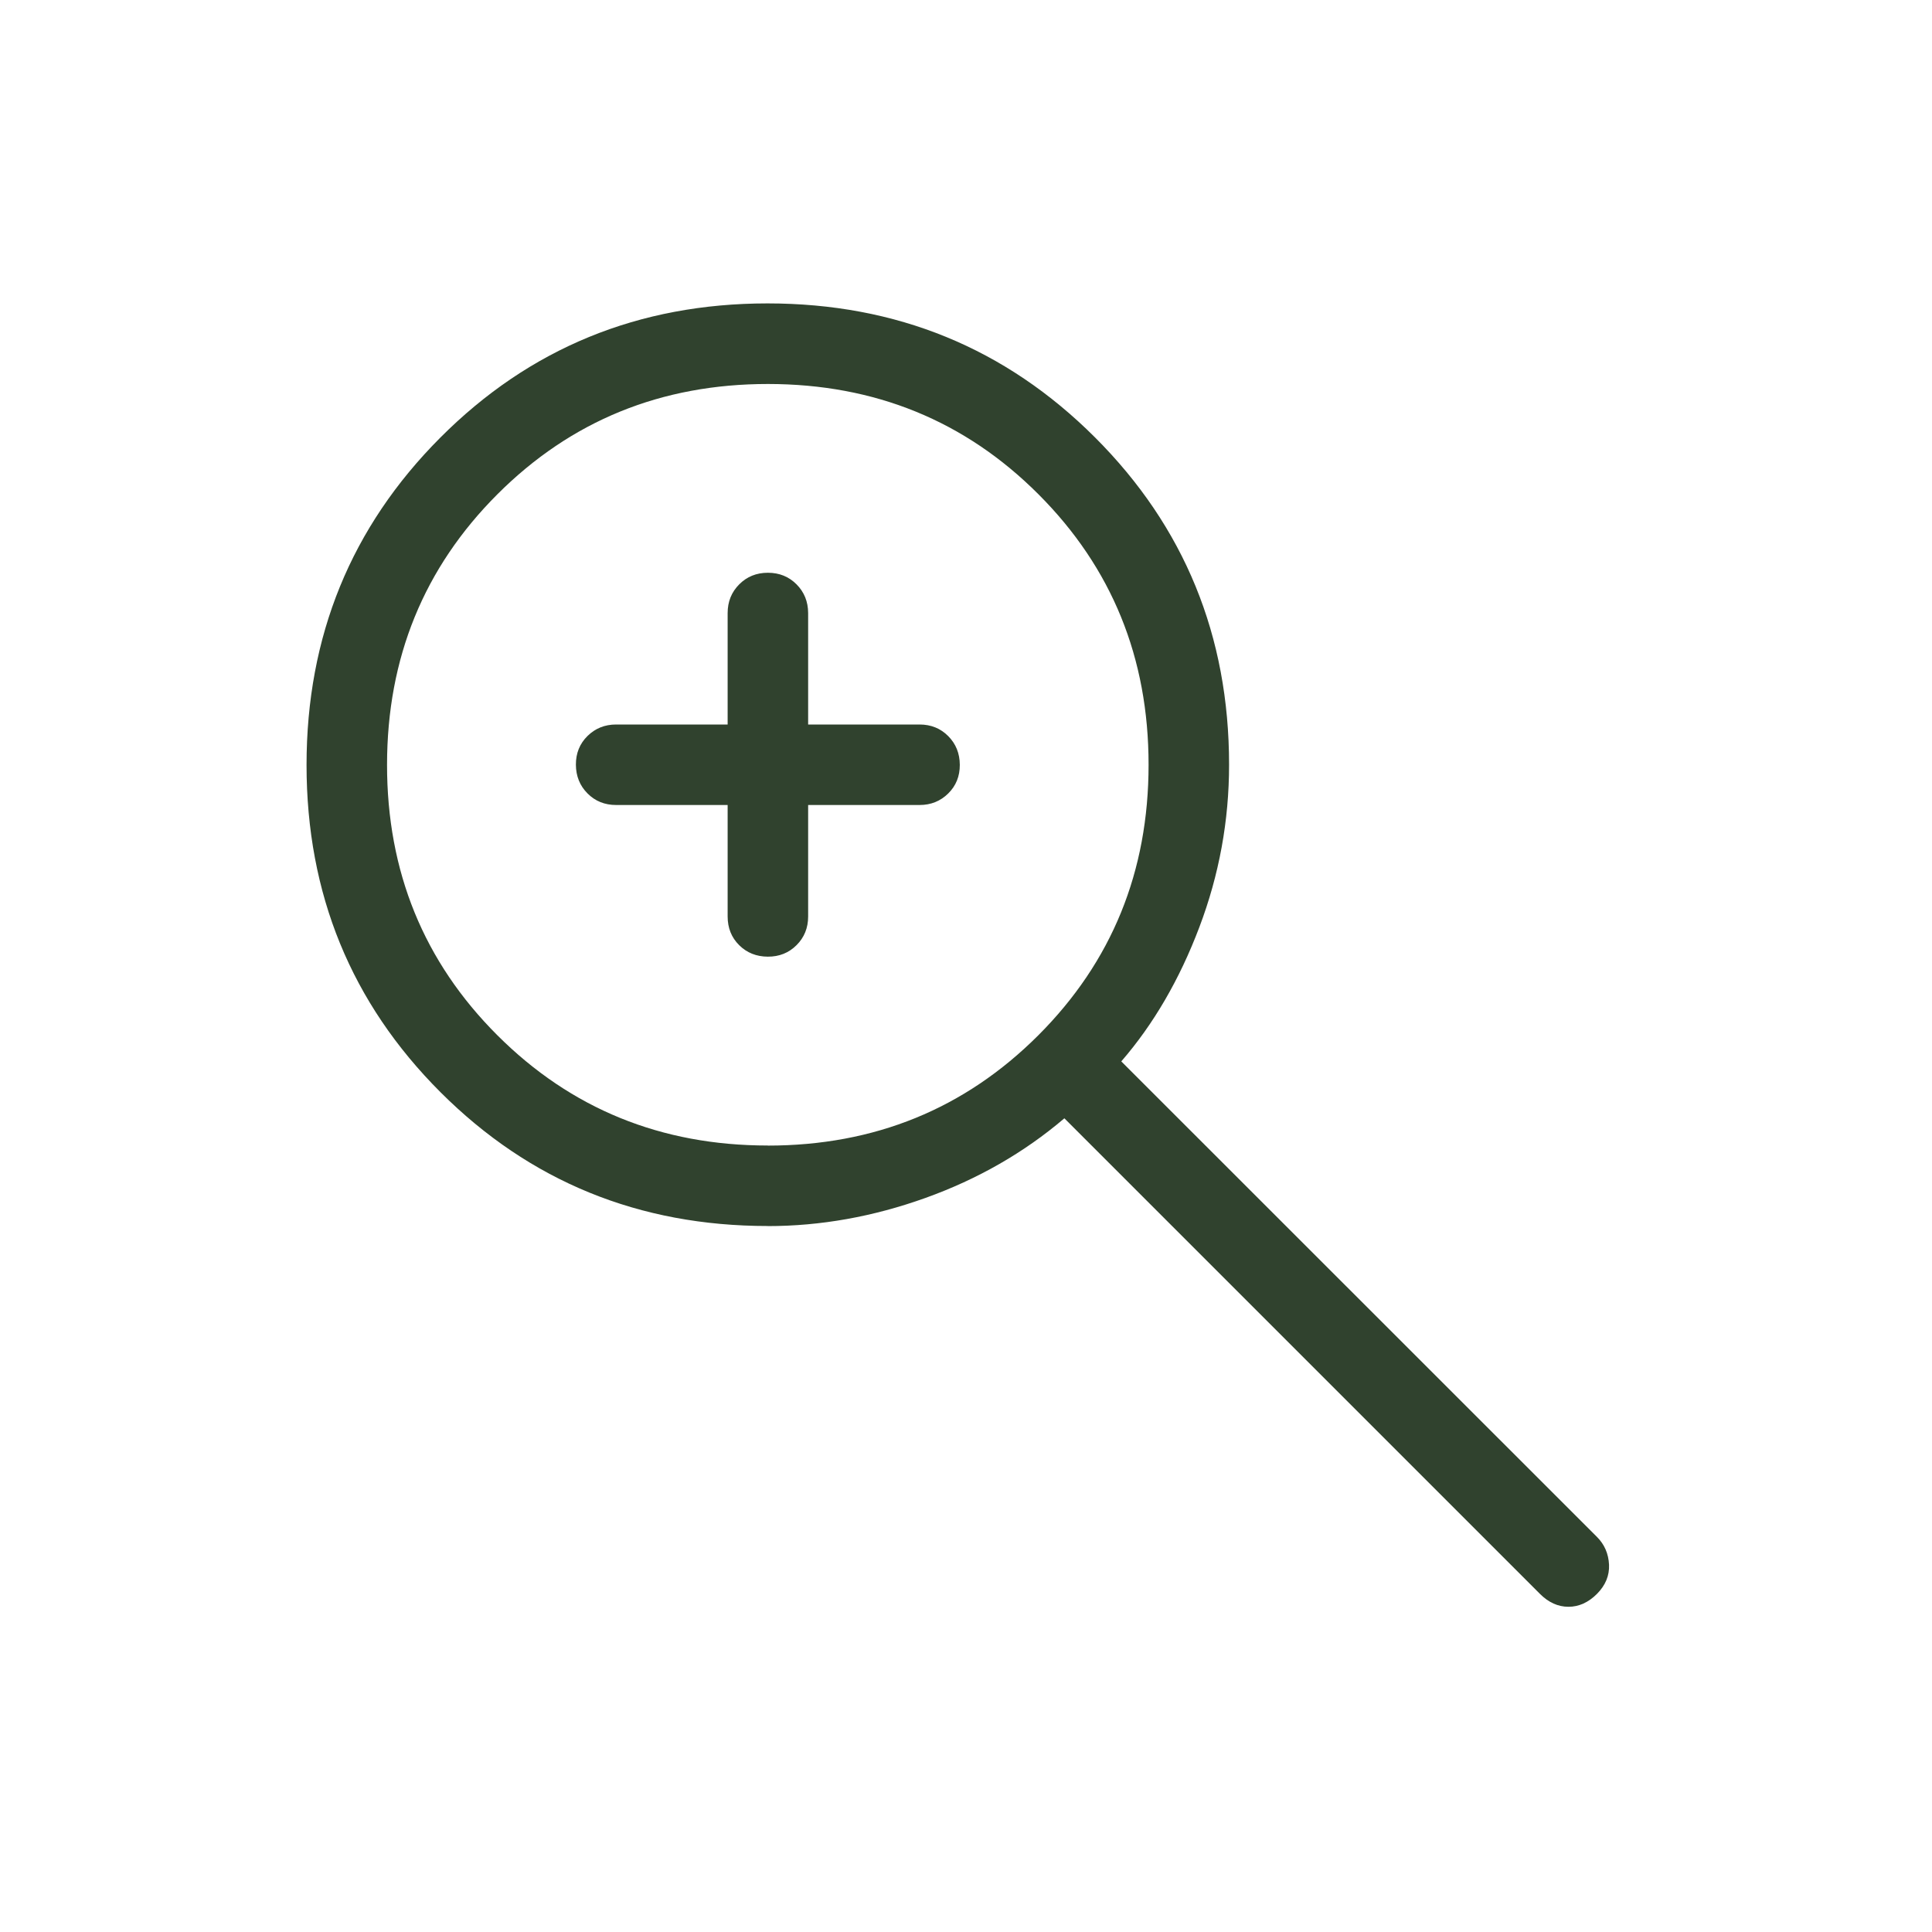
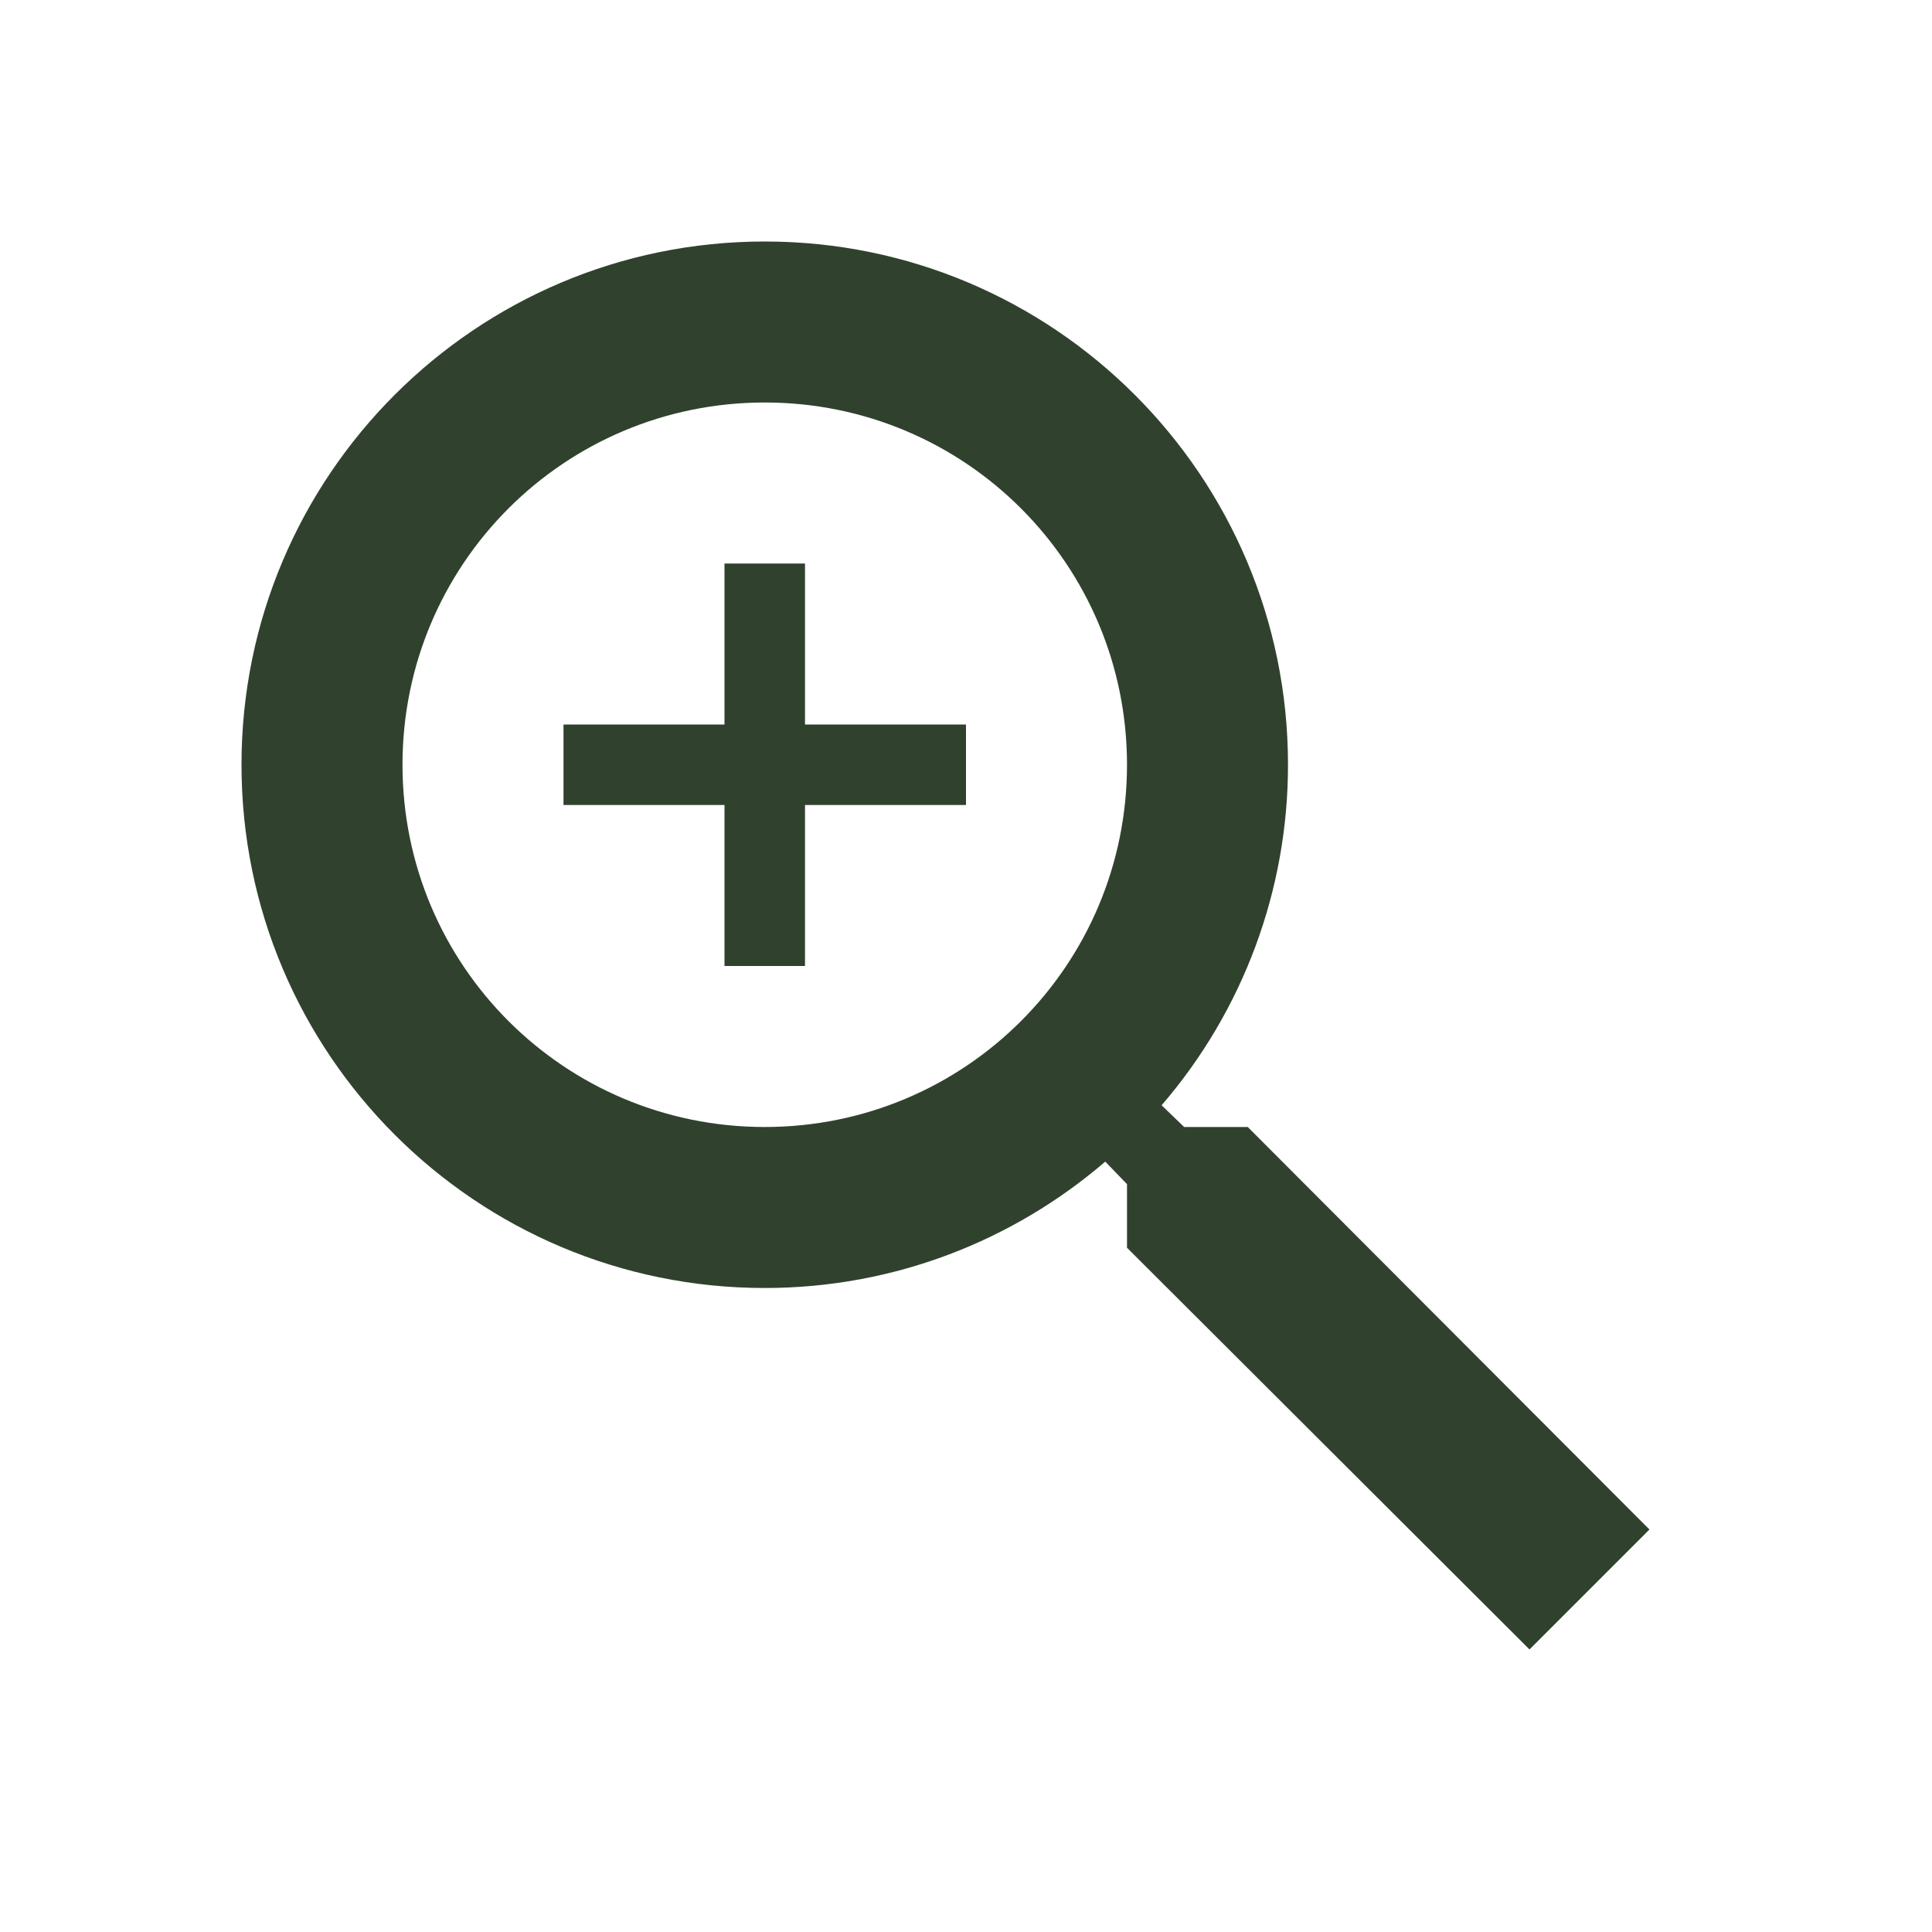
<svg xmlns="http://www.w3.org/2000/svg" width="32" height="32" viewBox="0 0 24 24">
-   <path fill="#30422e" d="M9.039 10H7.654q-.213 0-.356-.144t-.144-.357t.144-.356T7.654 9h1.385V7.616q0-.213.144-.357q.143-.144.356-.144t.356.144t.144.356V9h1.384q.213 0 .356.144t.144.357t-.144.356t-.356.143h-1.384v1.385q0 .212-.144.356t-.357.143t-.356-.143t-.143-.357zm.5 5.23q-2.403 0-4.067-1.662q-1.664-1.664-1.664-4.065T5.47 5.436t4.064-1.667q2.402 0 4.068 1.664q1.666 1.665 1.666 4.067q0 1.042-.369 2.017t-.97 1.668l5.909 5.907q.14.14.15.345q.009.203-.15.363q-.16.16-.354.16t-.354-.16l-5.908-5.908q-.75.639-1.725.989t-1.96.35m0-1q1.99 0 3.361-1.37q1.37-1.37 1.37-3.361T12.9 6.14T9.54 4.77q-1.991 0-3.361 1.37T4.808 9.5t1.37 3.36t3.36 1.37" />
+   <path fill="#30422e" d="M15.5 14h-.79l-.28-.27A6.471 6.471 0 0 0 16 9.5A6.5 6.5 0 1 0 9.5 16c1.61 0 3.09-.59 4.23-1.57l.27.28v.79l5 4.99L20.49 19zm-6 0C7.01 14 5 11.99 5 9.5S7.01 5 9.5 5S14 7.01 14 9.5S11.99 14 9.5 14m.5-7H9v2H7v1h2v2h1v-2h2V9h-2z" />
</svg>
